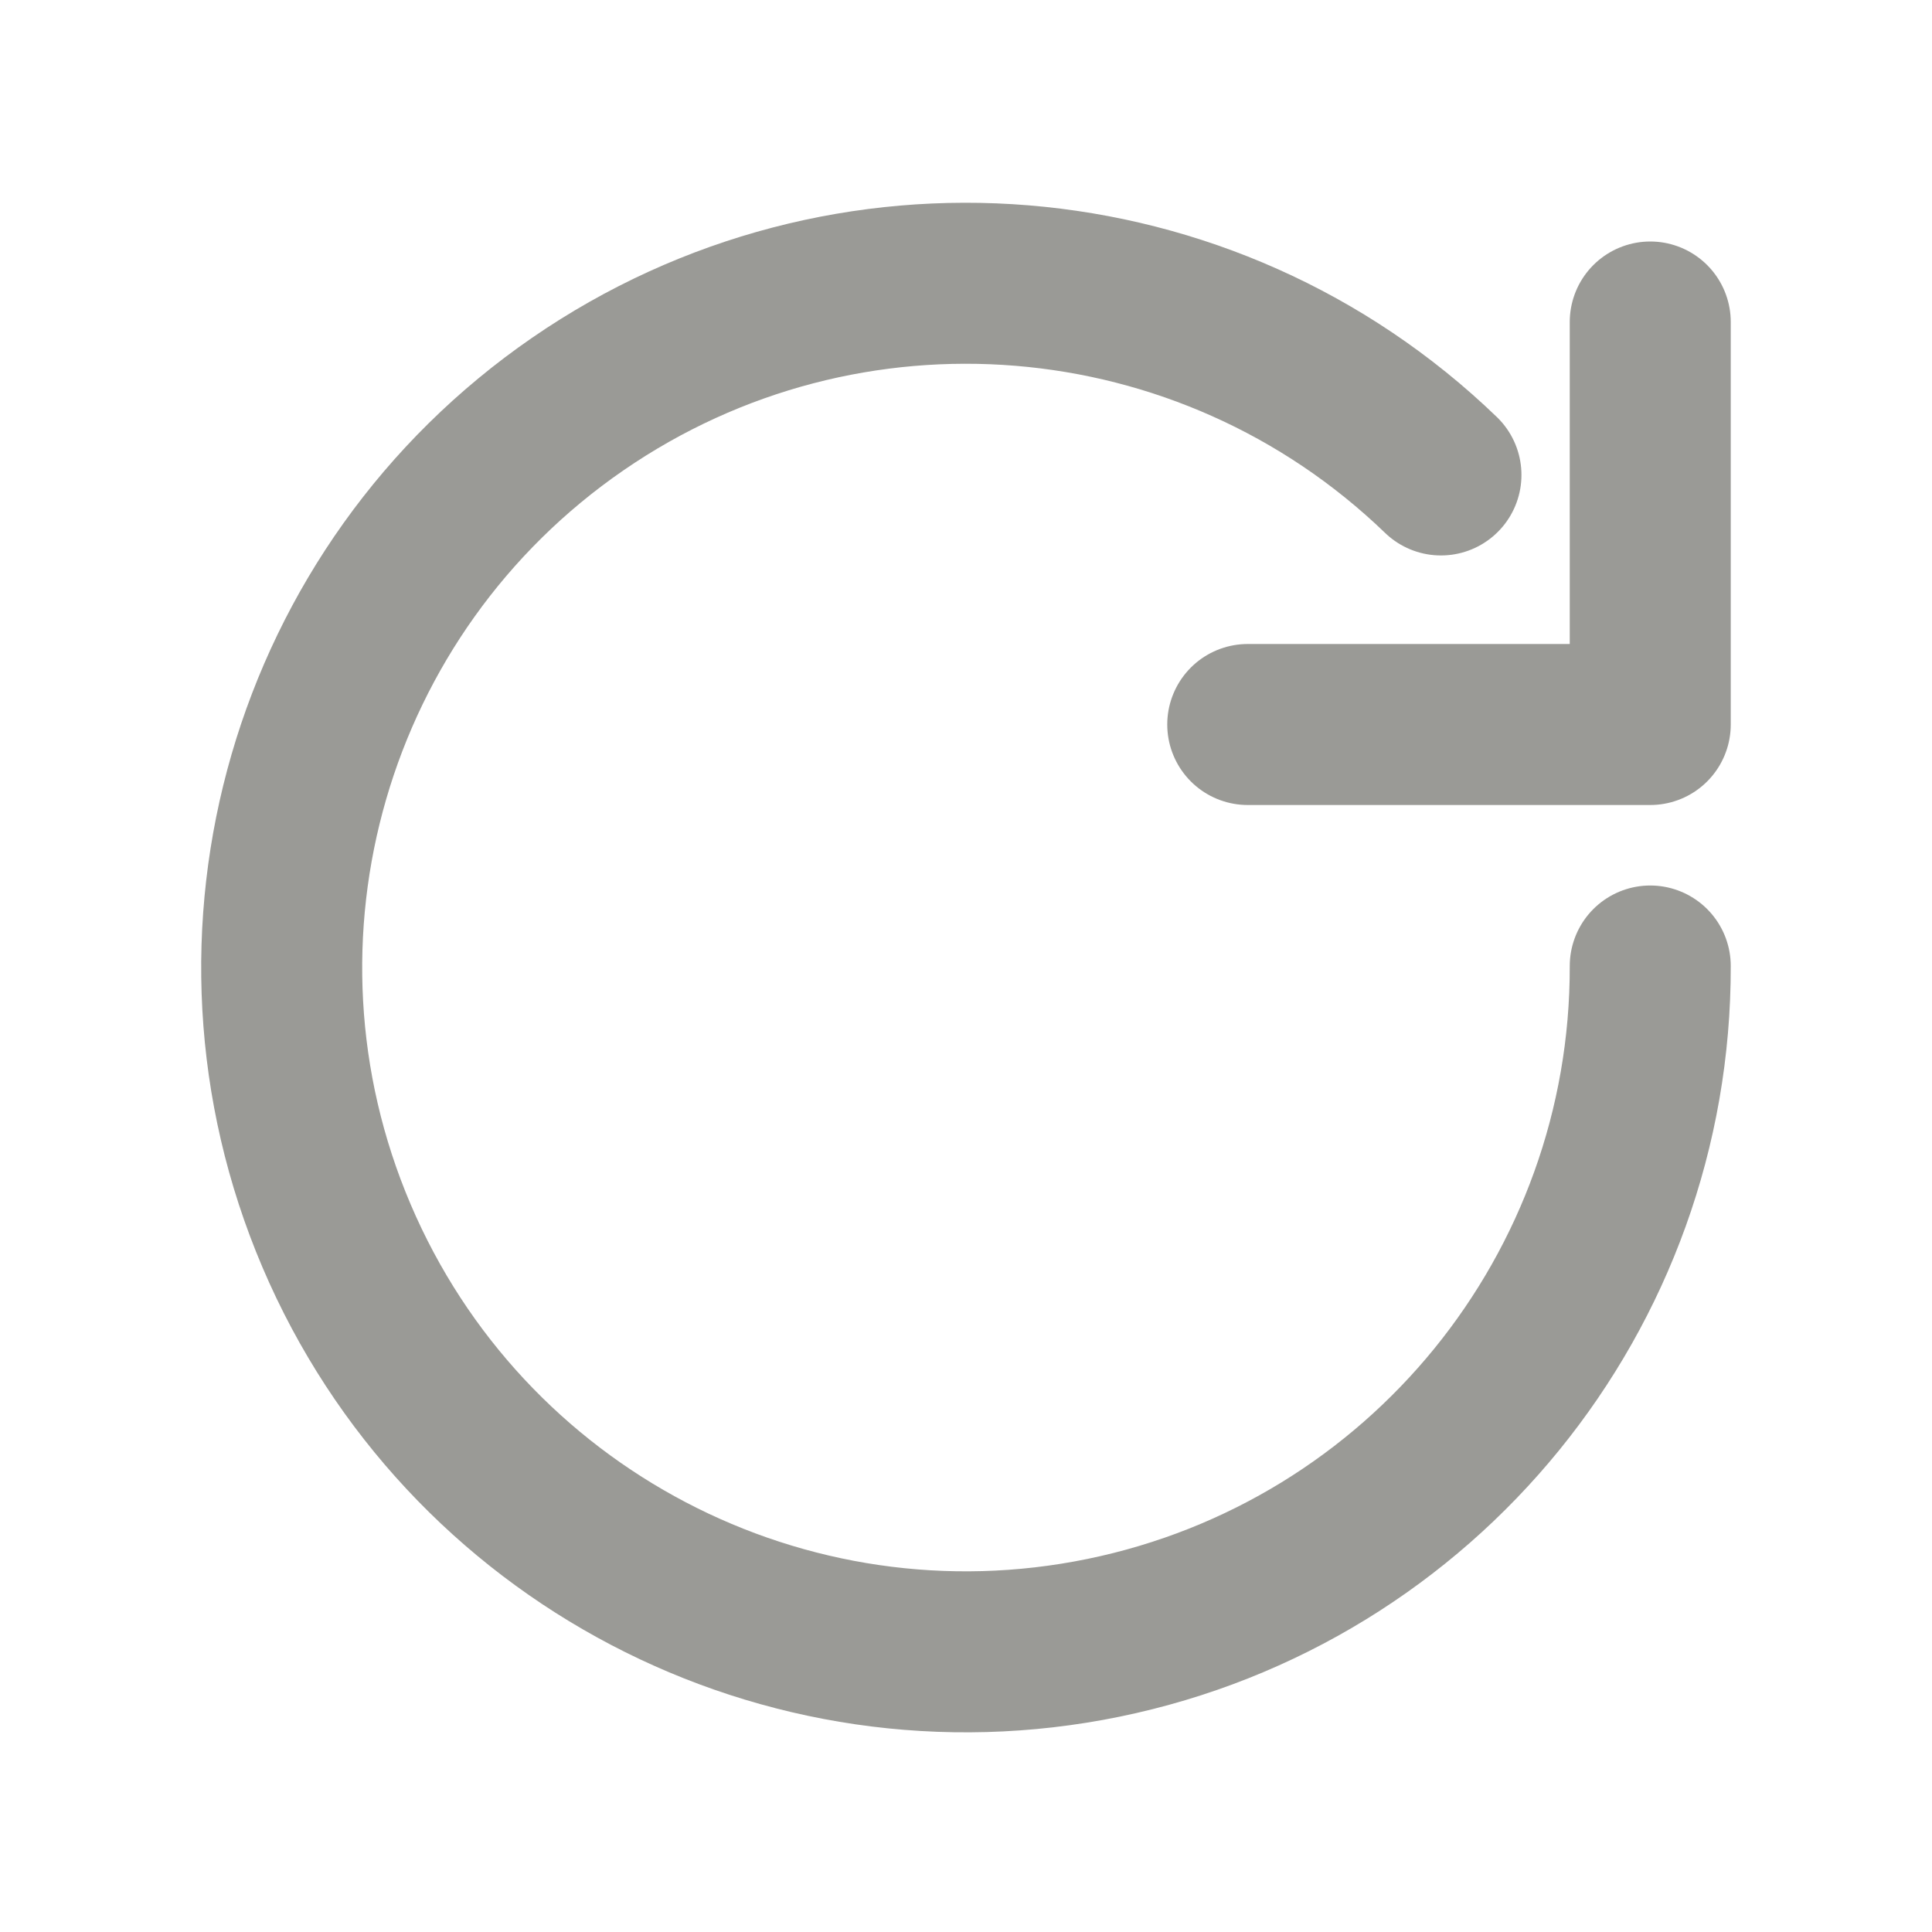
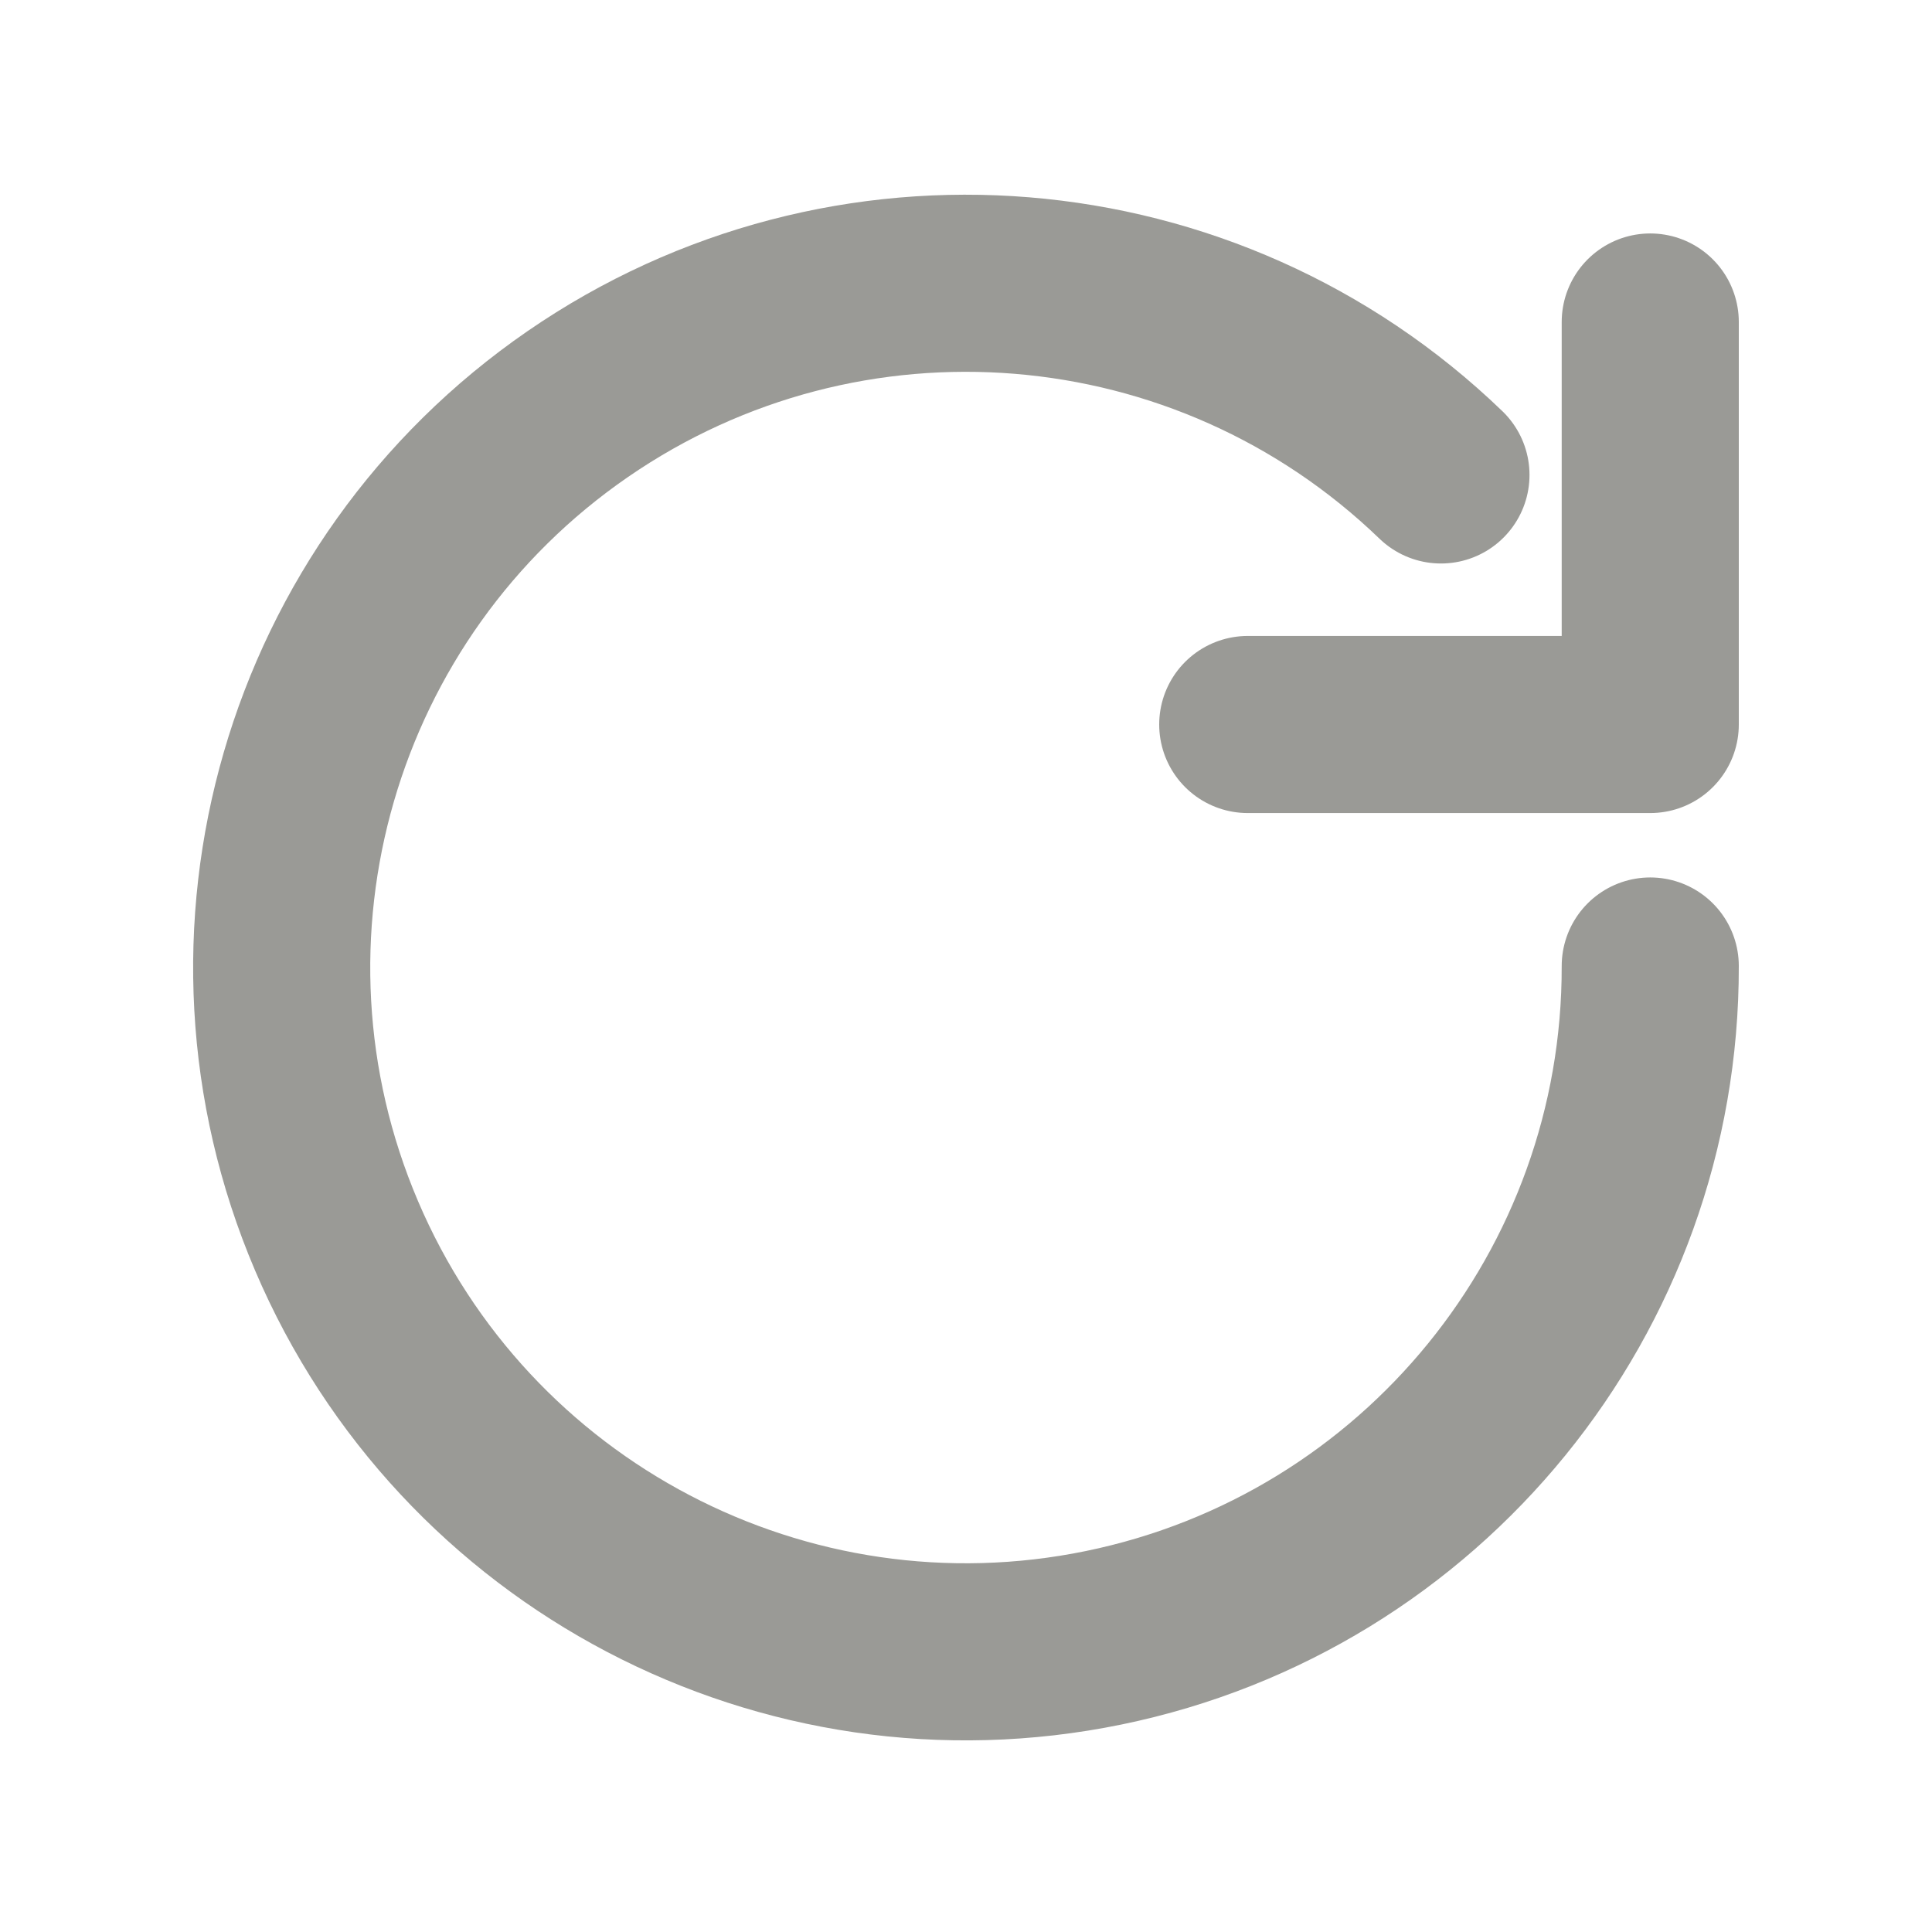
- <svg xmlns="http://www.w3.org/2000/svg" width="24" height="24" viewBox="0 0 24 24" fill="none" stroke="#9A9A96" stroke-width="2" stroke-linecap="round" stroke-linejoin="round">
+ <svg xmlns="http://www.w3.org/2000/svg" width="24" height="24" viewBox="0 0 24 24" fill="none" stroke="#9A9A96" stroke-width="2.2" stroke-linecap="round" stroke-linejoin="round">
  <path d="M20.5 12a8.5 8.5 0 1 1-2.6-6.1" />
  <path d="M20.5 4v5h-5" />
</svg>
